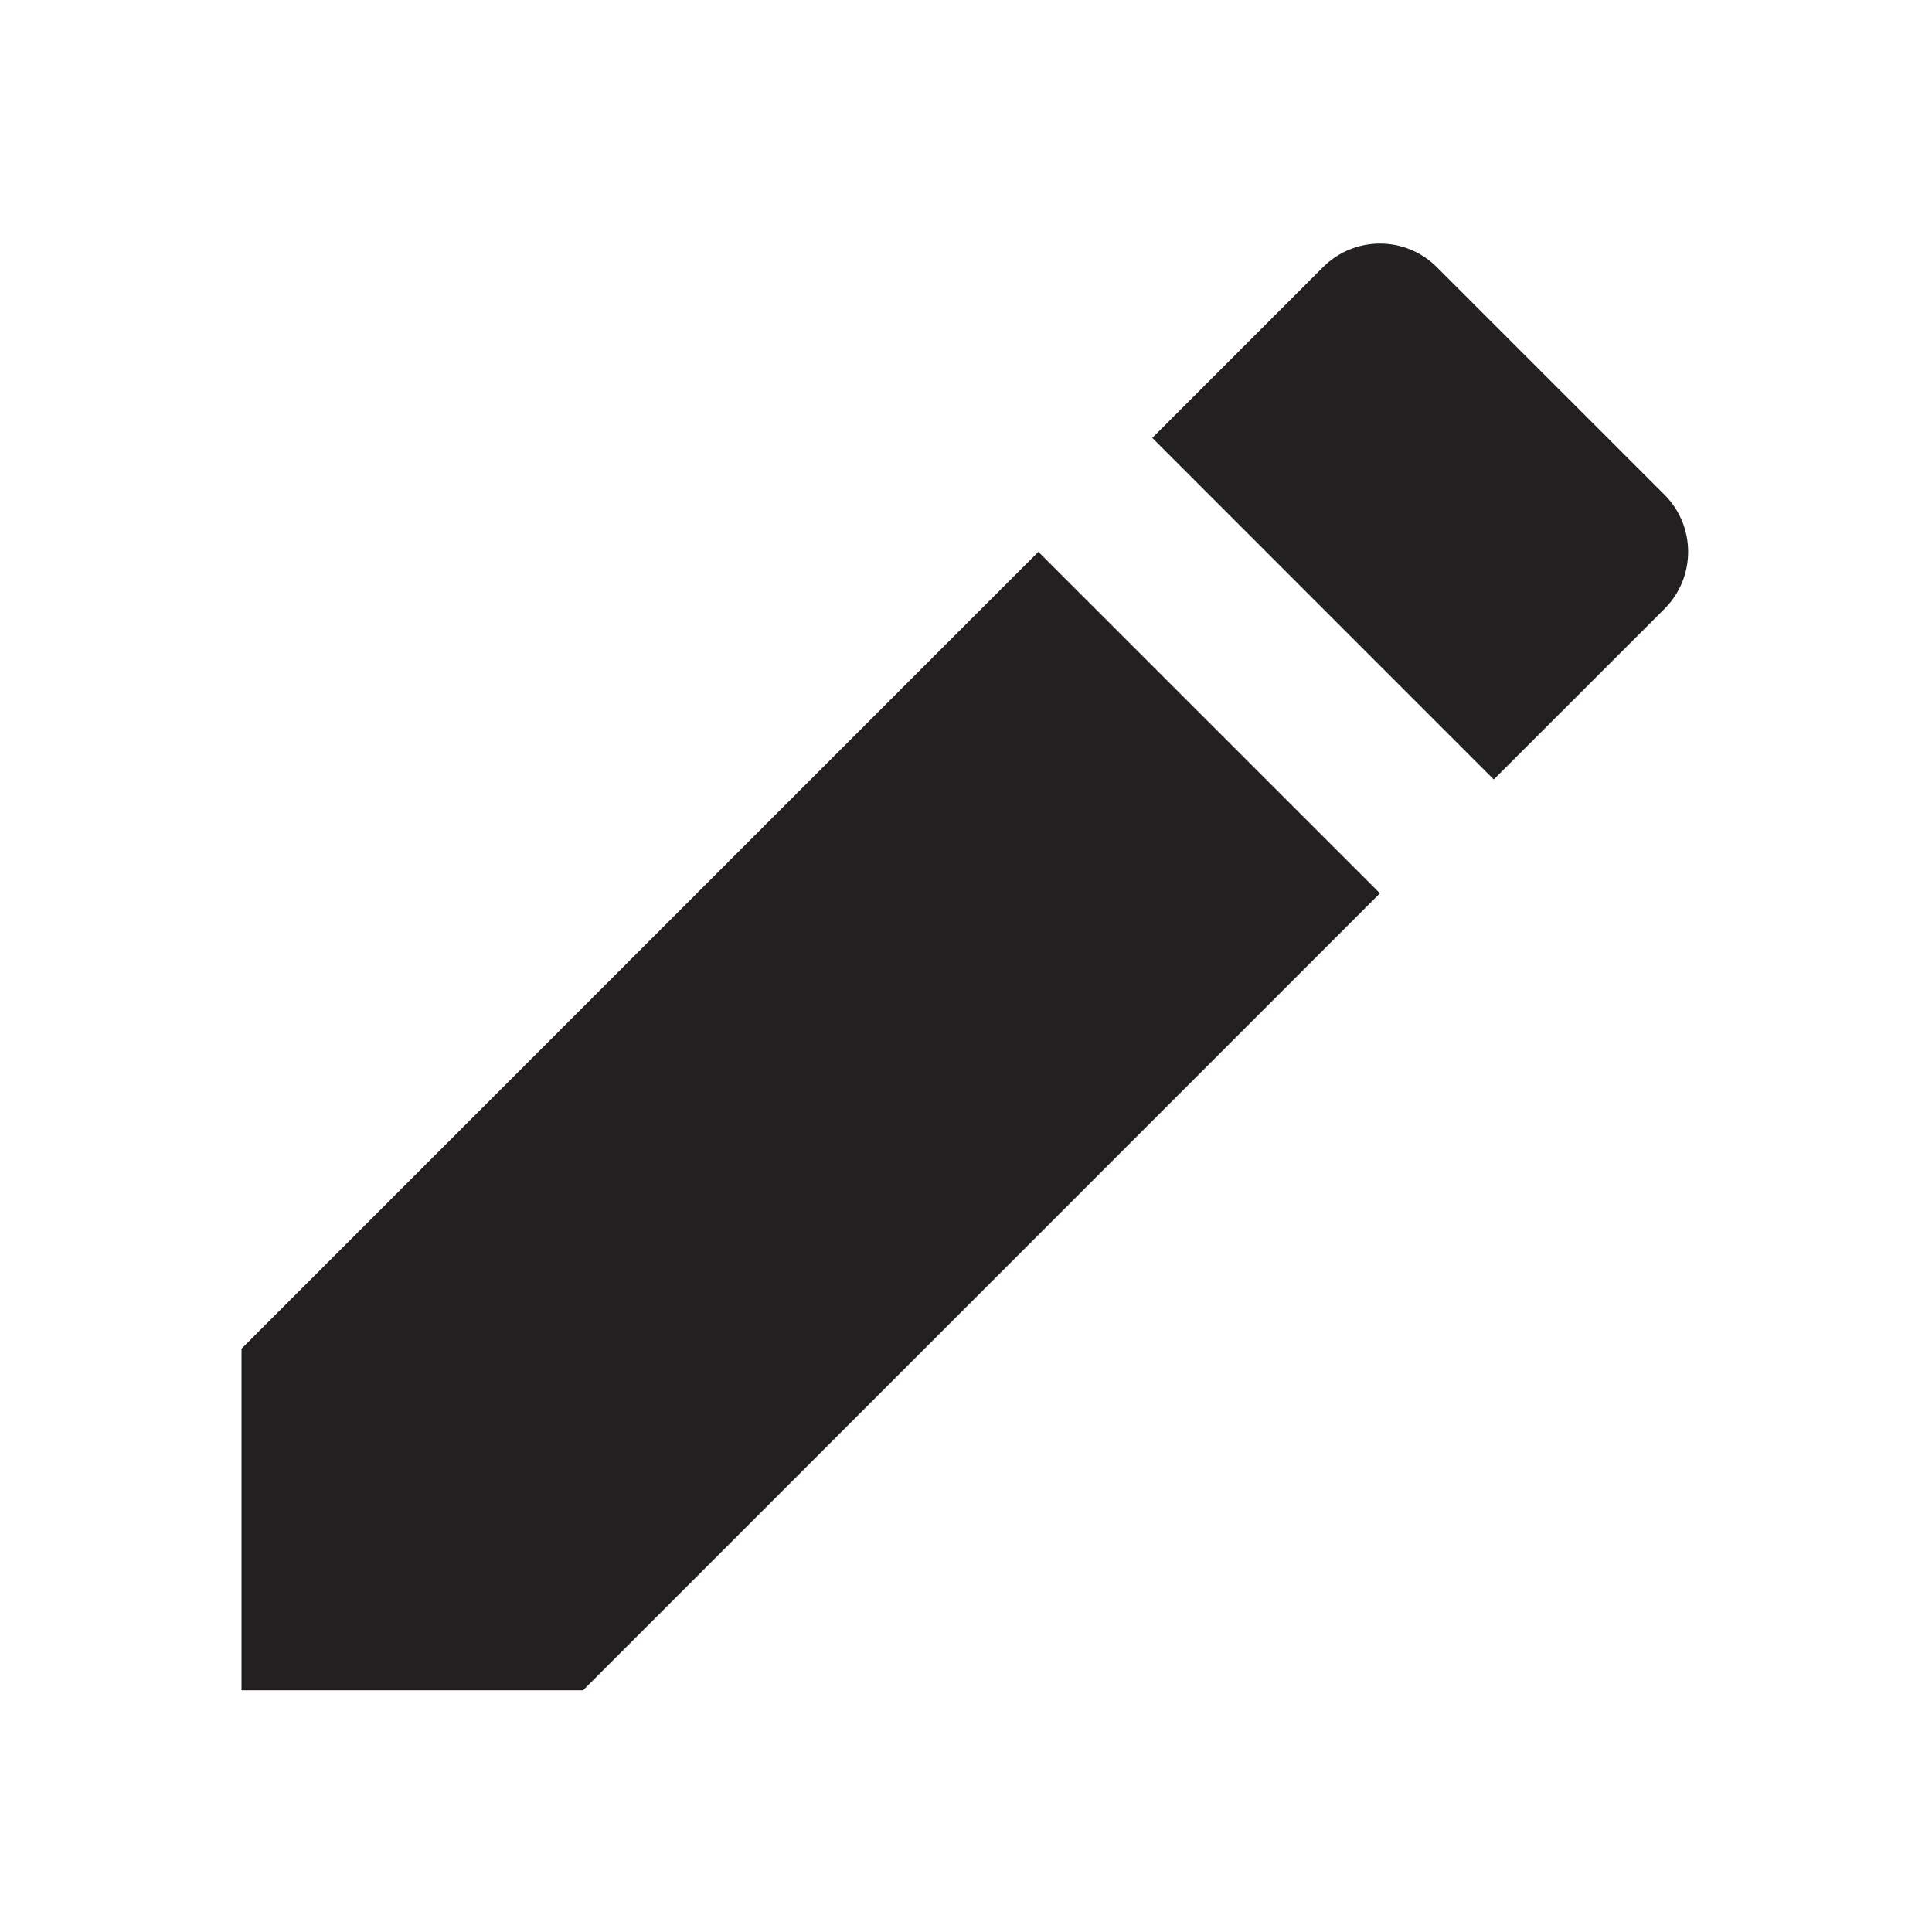
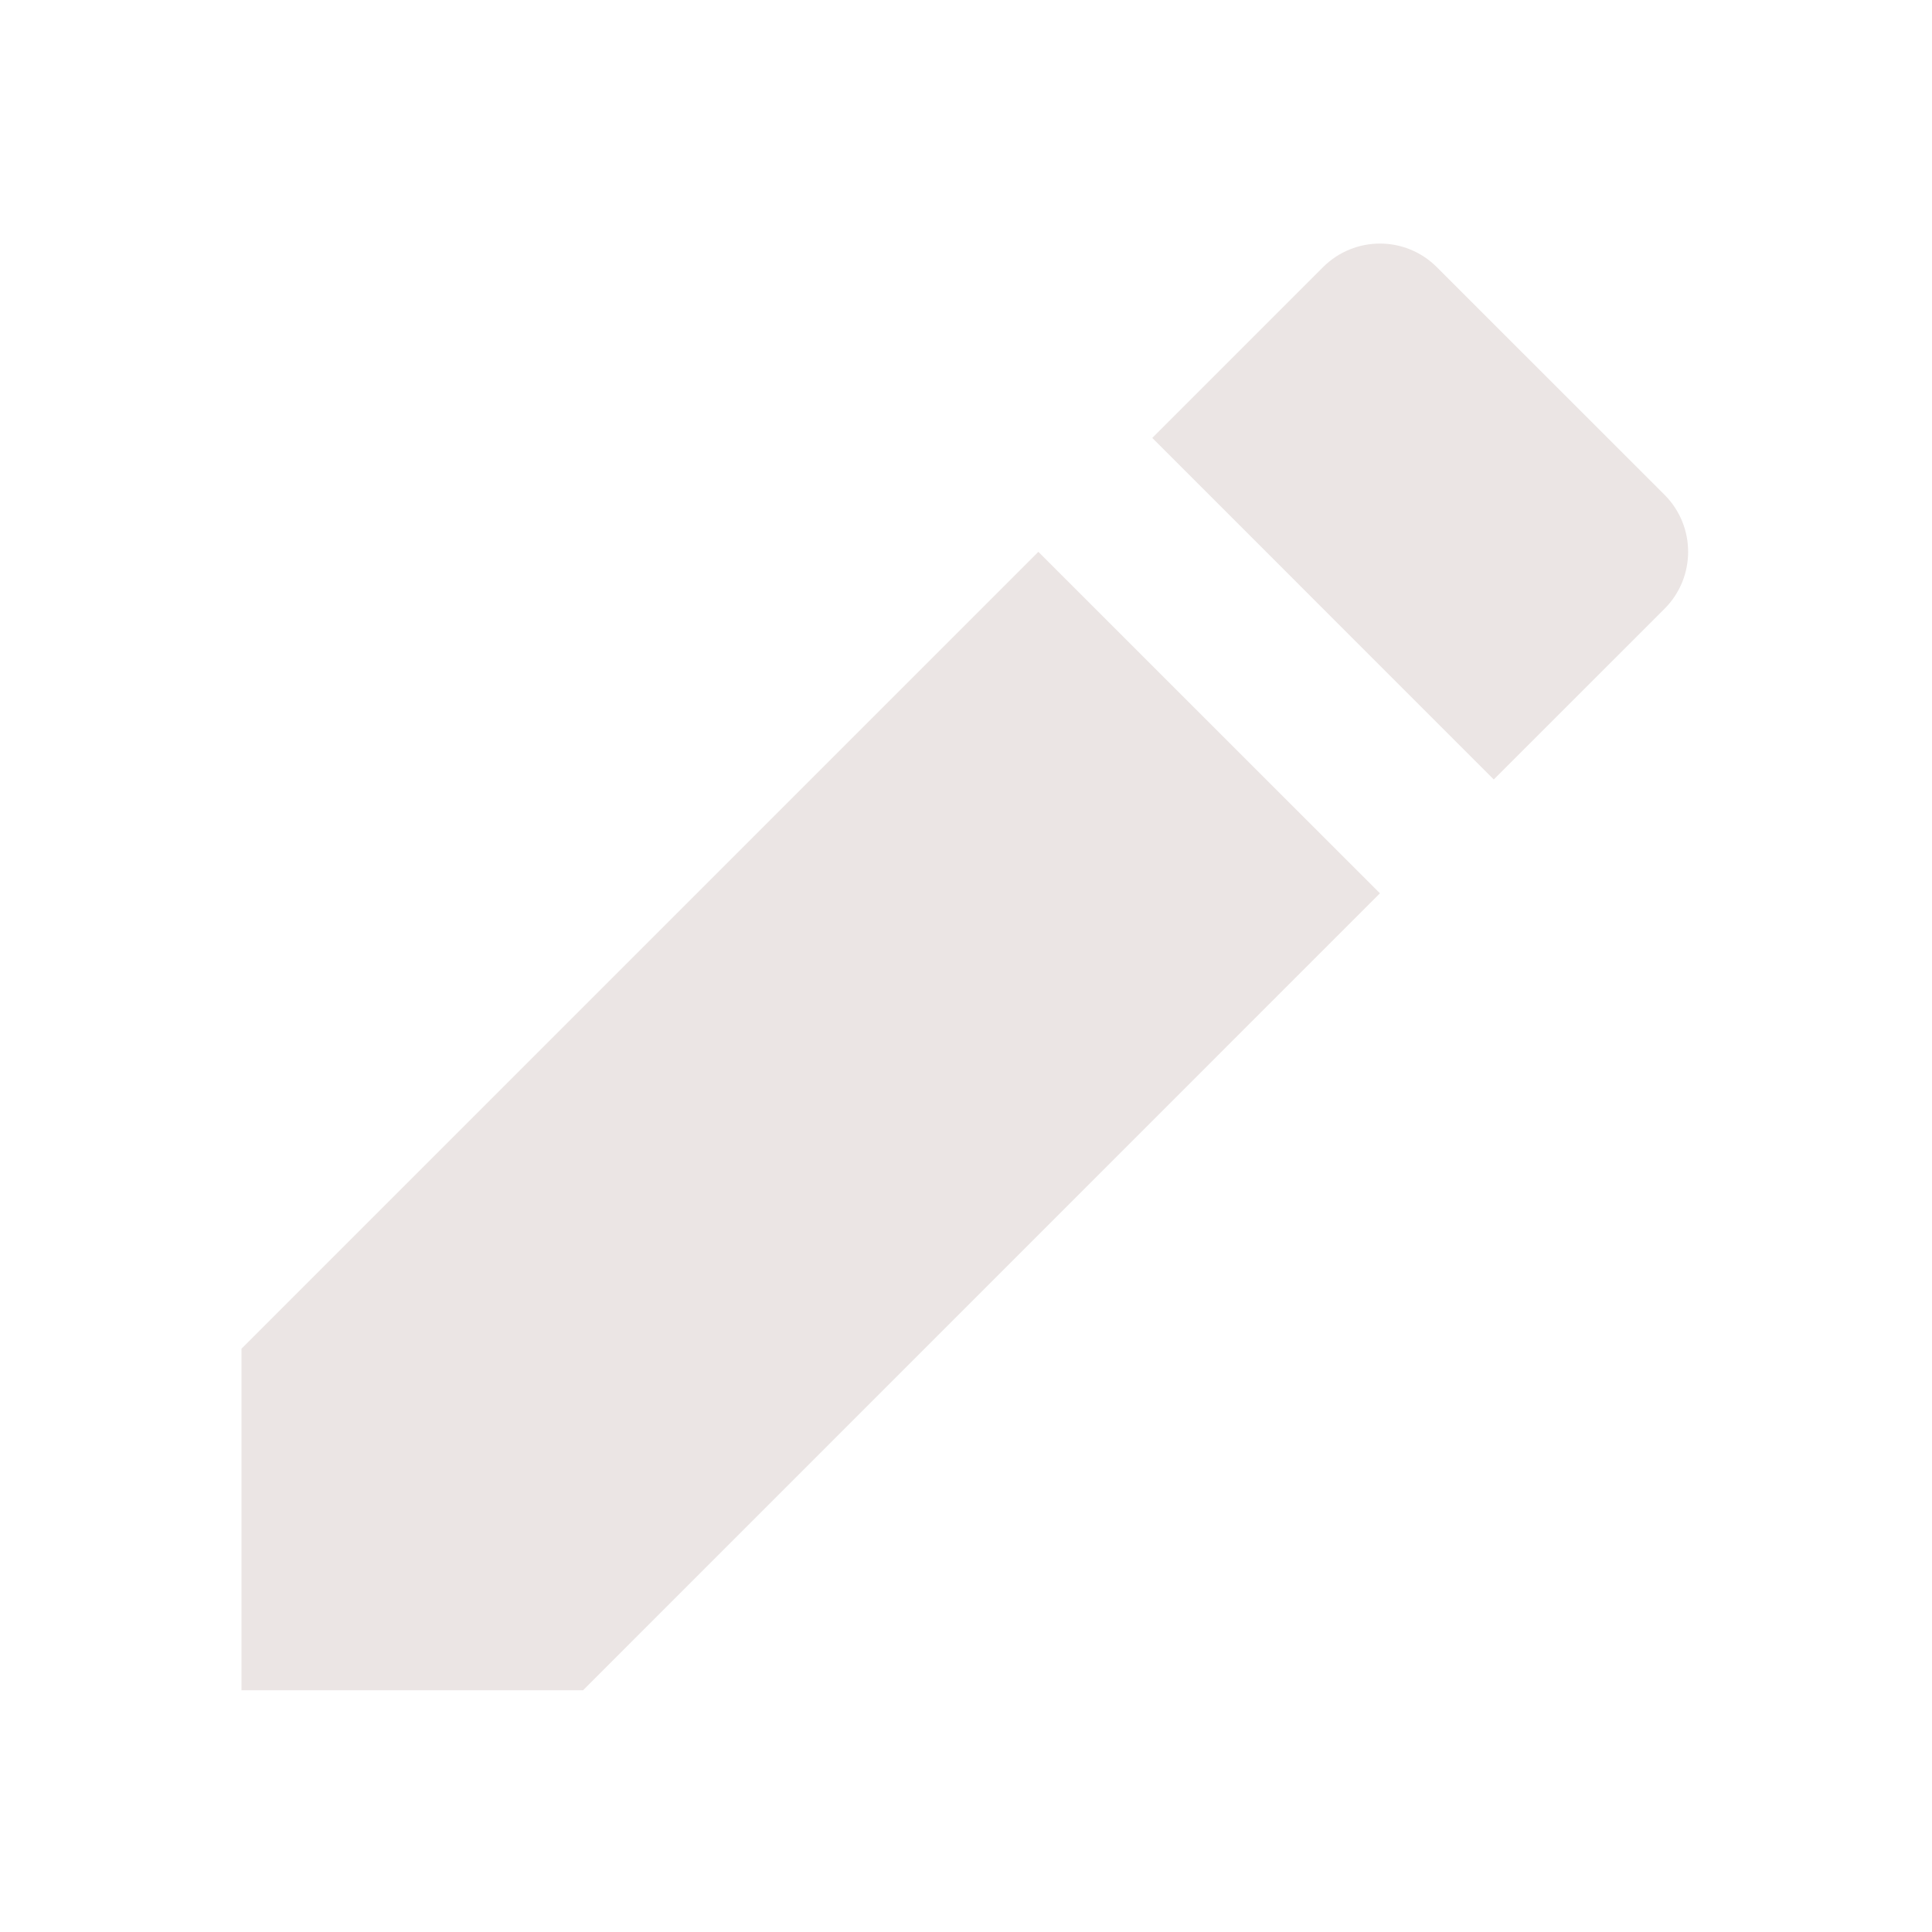
- <svg xmlns="http://www.w3.org/2000/svg" viewBox="0 0 24 24" fill="#222020">
+ <svg xmlns="http://www.w3.org/2000/svg" viewBox="0 0 24 24" fill="#ebe5e4">
  <path d="M12.899 6.855L17.142 11.097L7.243 20.997H3V16.754L12.899 6.855ZM14.314 5.44L16.435 3.319C16.826 2.928 17.459 2.928 17.849 3.319L20.678 6.147C21.068 6.538 21.068 7.171 20.678 7.562L18.556 9.683L14.314 5.44Z" />
</svg>
